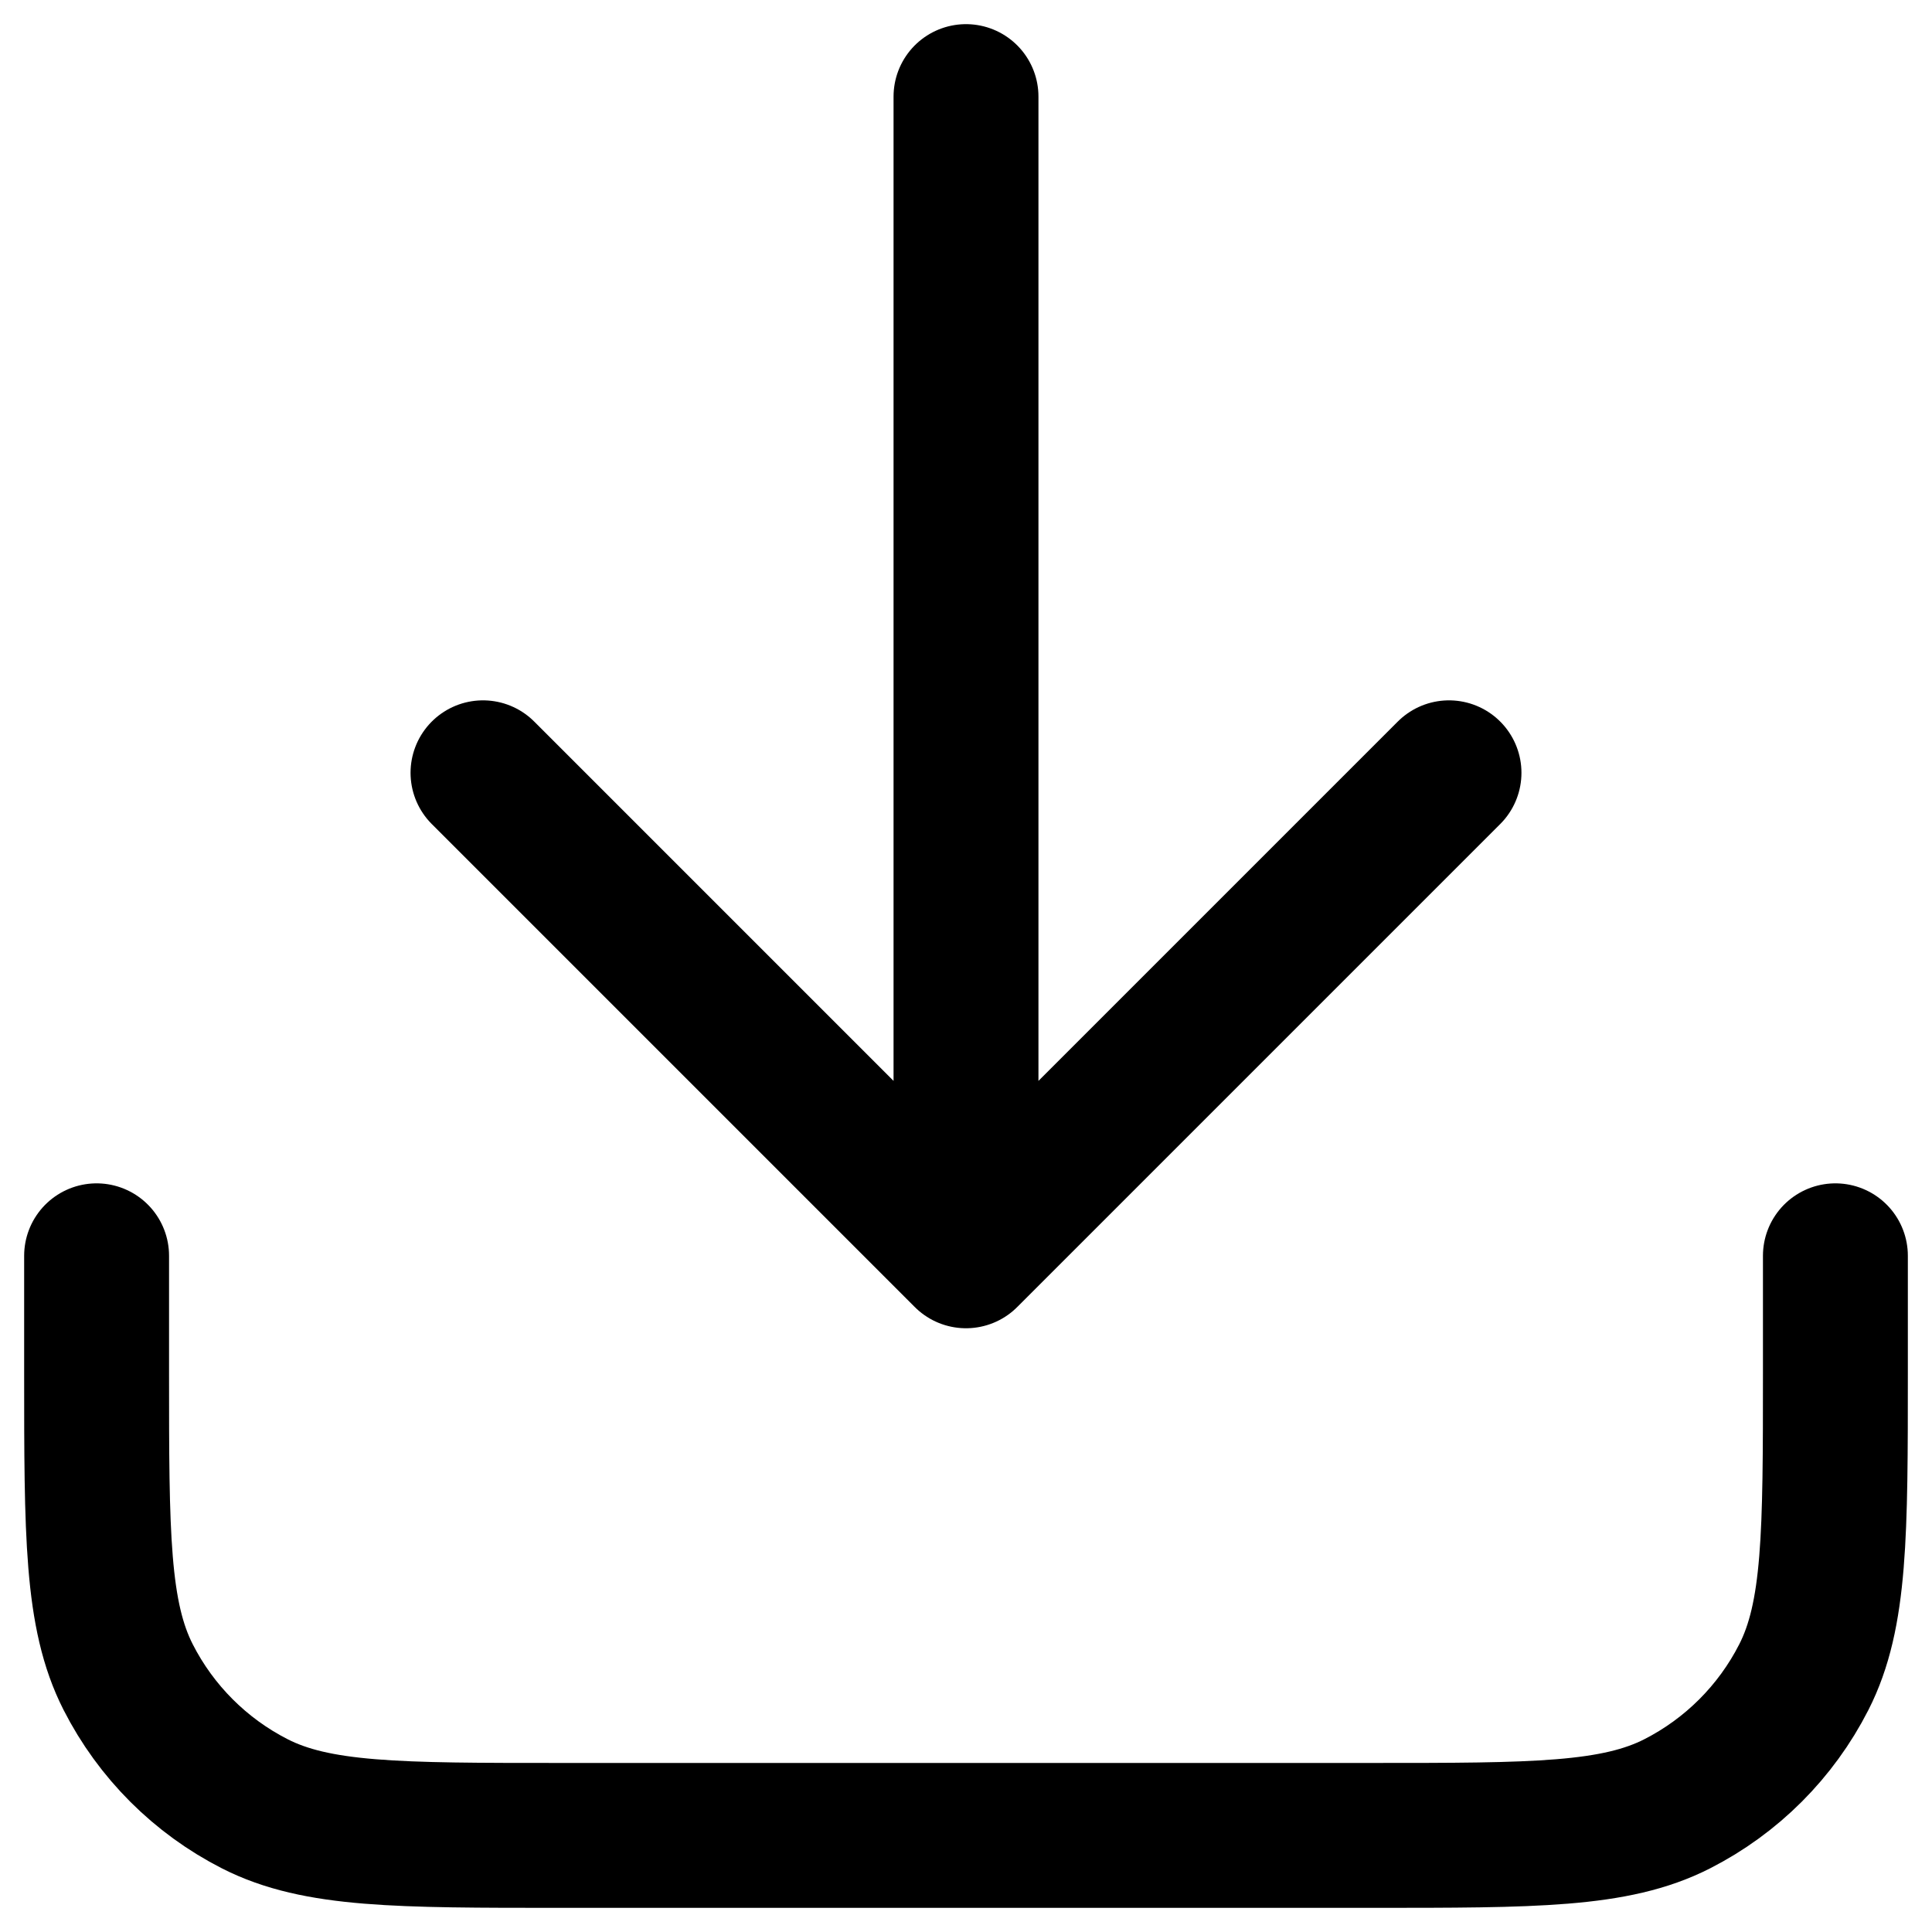
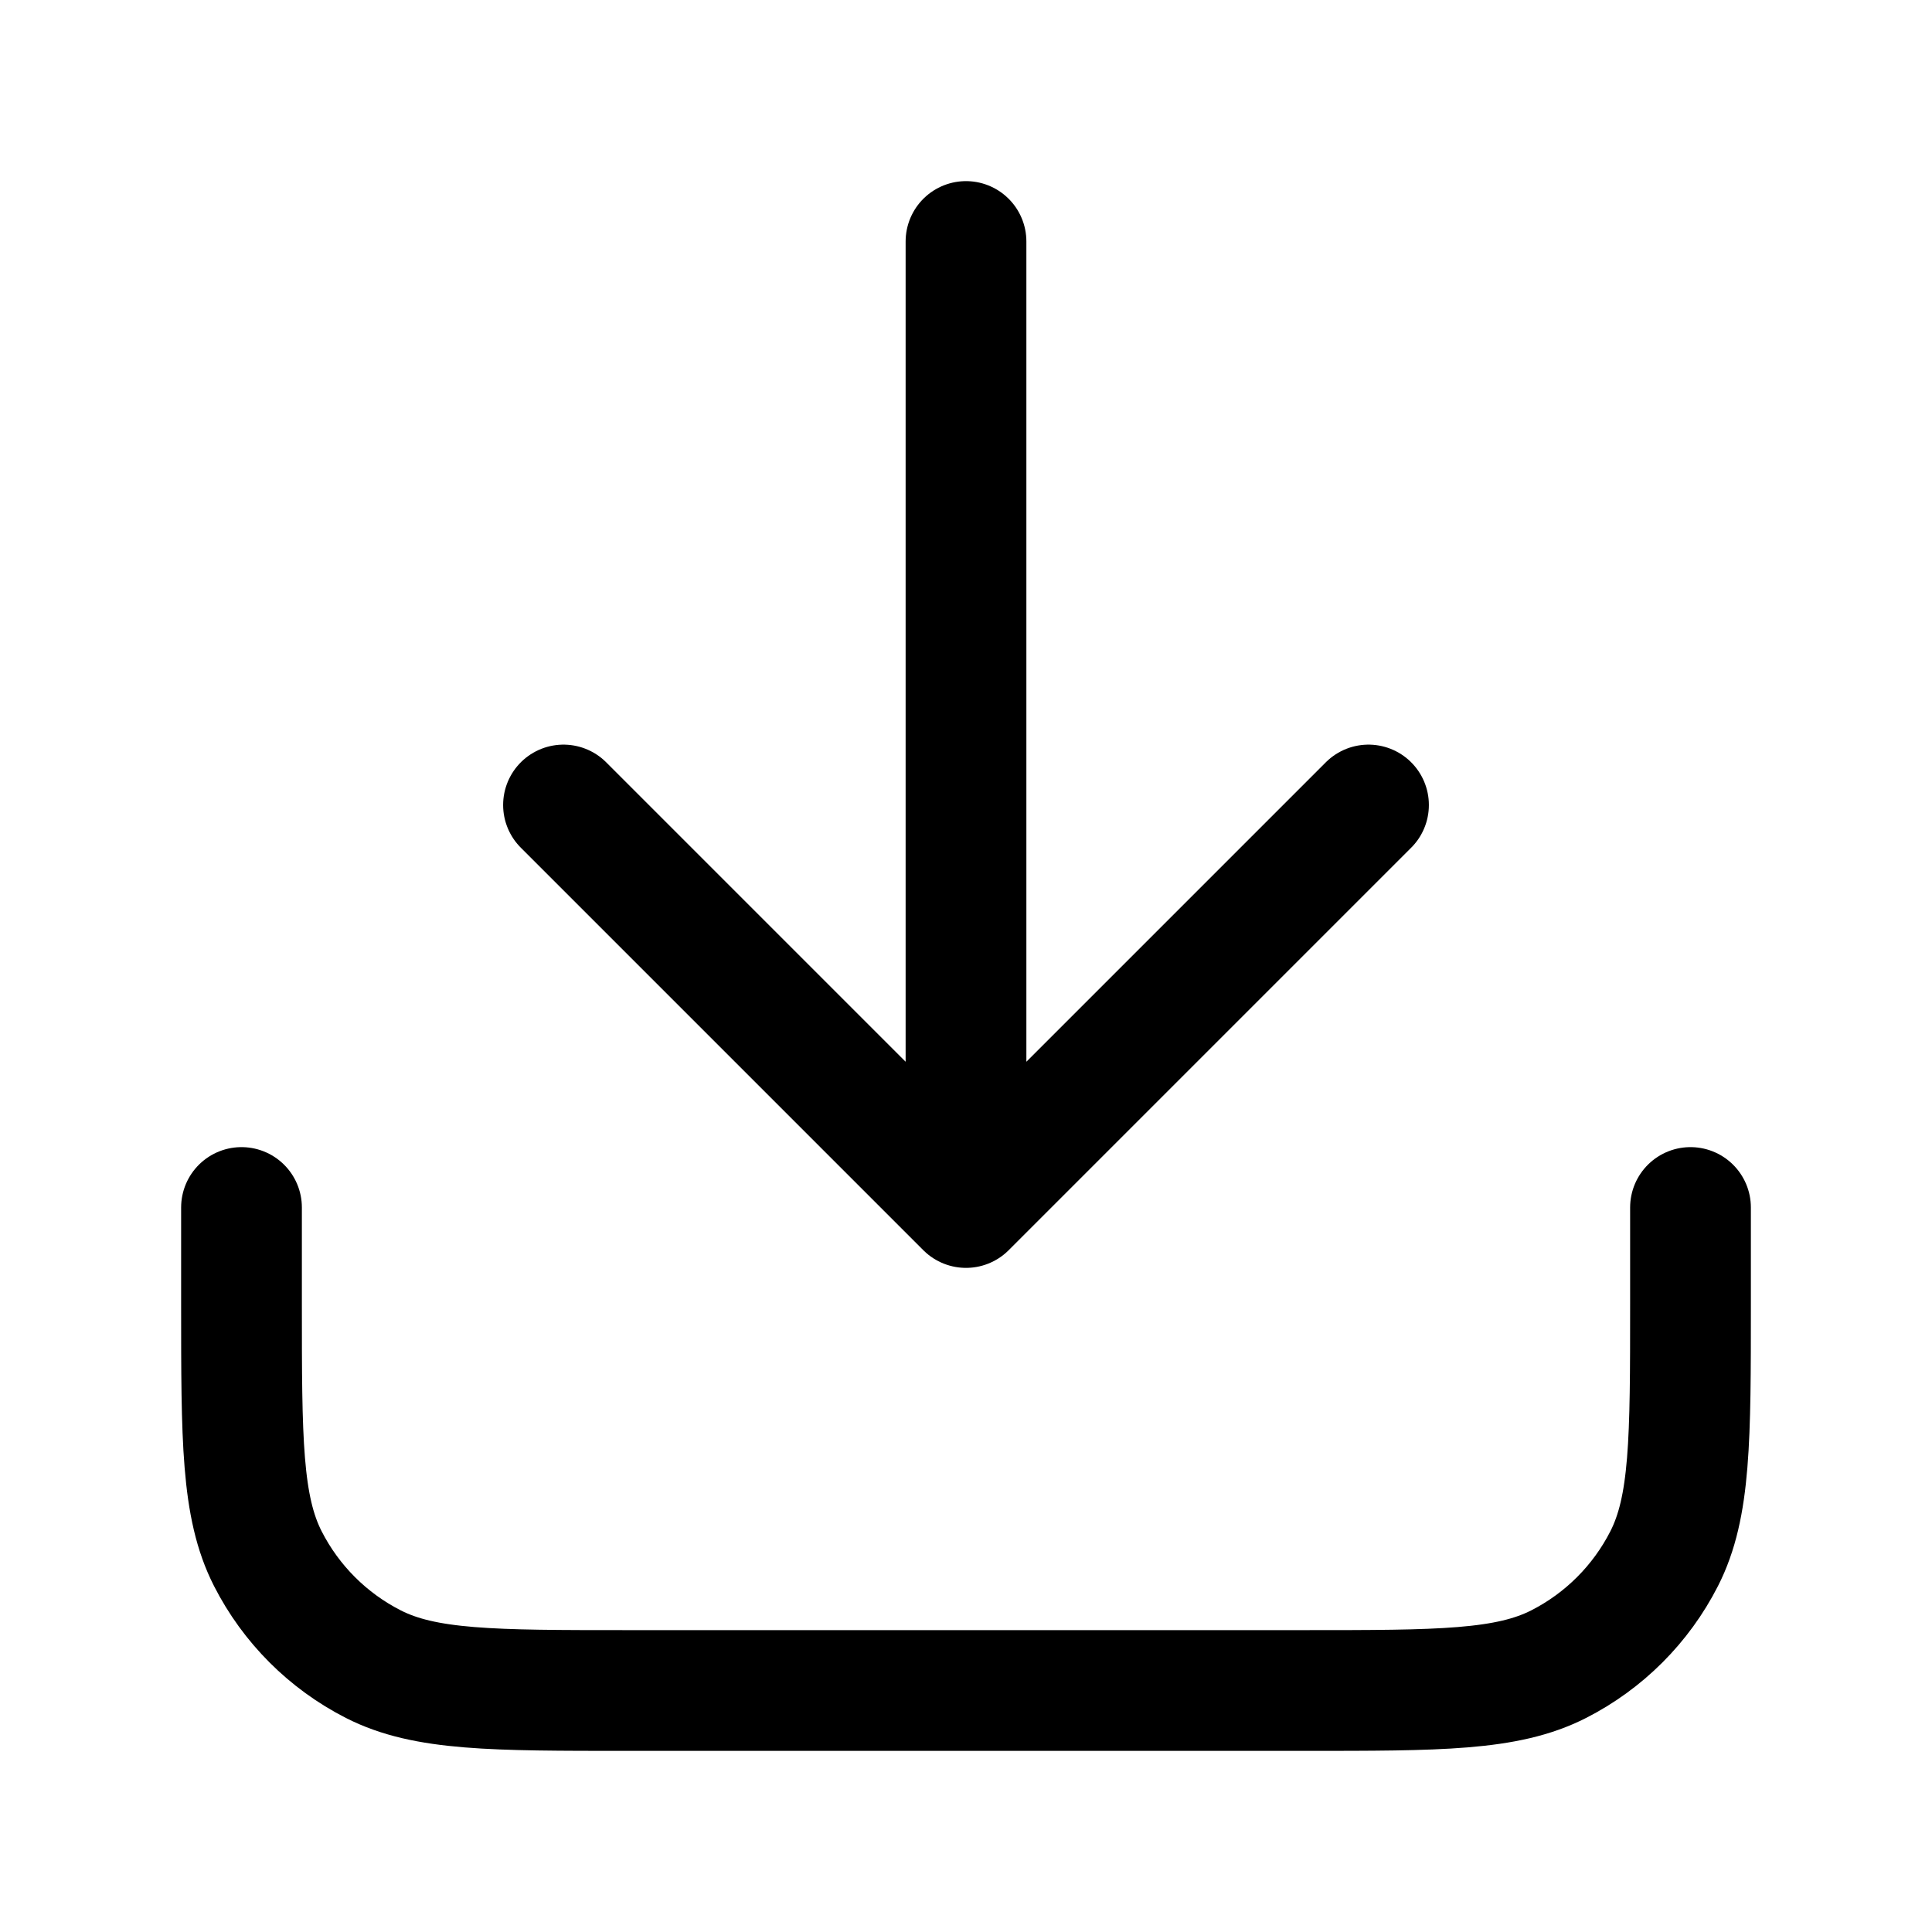
- <svg xmlns="http://www.w3.org/2000/svg" fill="none" viewBox="0 0 20 20" stroke-width="1.5" stroke="currentColor" aria-hidden="true">
-   <path stroke-linecap="round" stroke-linejoin="round" d="M19 13v1.2c0 1.68 0 2.52-.327 3.162a3 3 0 0 1-1.311 1.311C16.72 19 15.88 19 14.2 19H5.8c-1.68 0-2.52 0-3.162-.327a3 3 0 0 1-1.311-1.311C1 16.72 1 15.88 1 14.2V13m14-5-5 5m0 0L5 8m5 5V1" />
+ <svg xmlns="http://www.w3.org/2000/svg" fill="none" viewBox="0 0 24 24" stroke-width="1.5" stroke="currentColor" aria-hidden="true">
+   <path stroke-linecap="round" stroke-linejoin="round" d="M21 15v1.2c0 1.68 0 2.52-.327 3.162a3 3 0 0 1-1.311 1.311C18.72 21 17.88 21 16.2 21H7.8c-1.68 0-2.52 0-3.162-.327a3 3 0 0 1-1.311-1.311C3 18.72 3 17.88 3 16.2V15m14-5-5 5m0 0-5-5m5 5V3" />
</svg>
